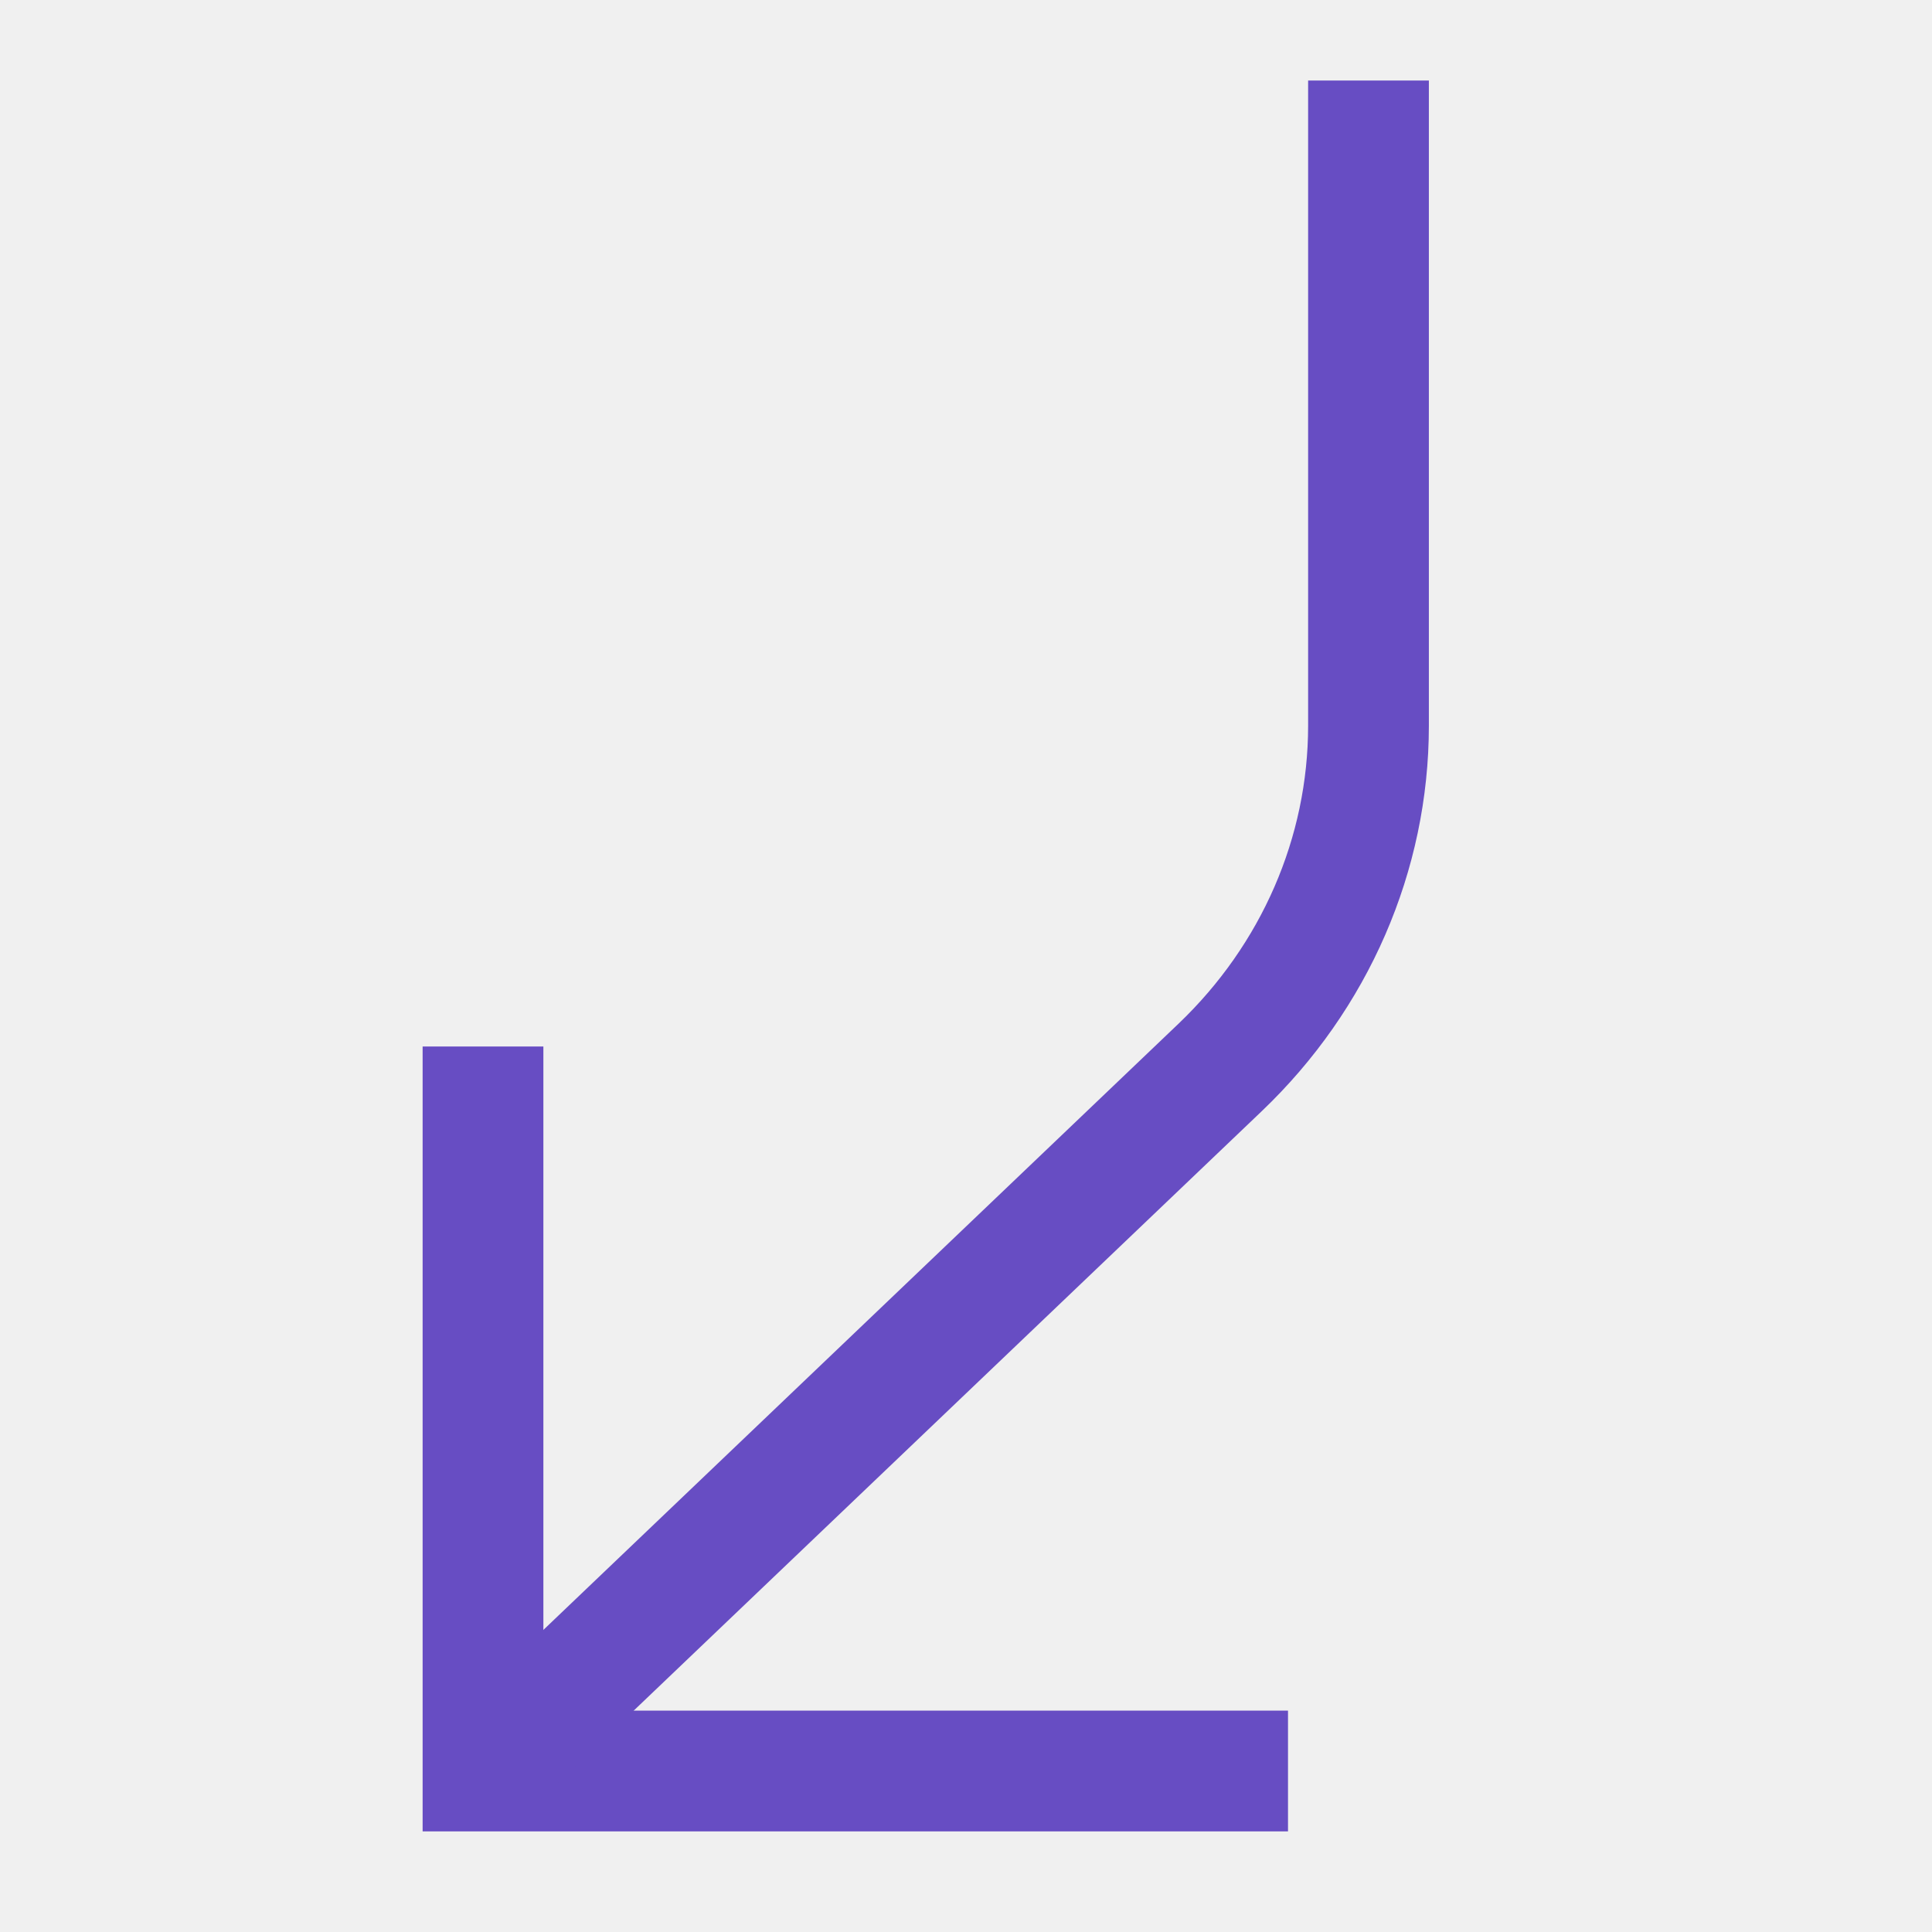
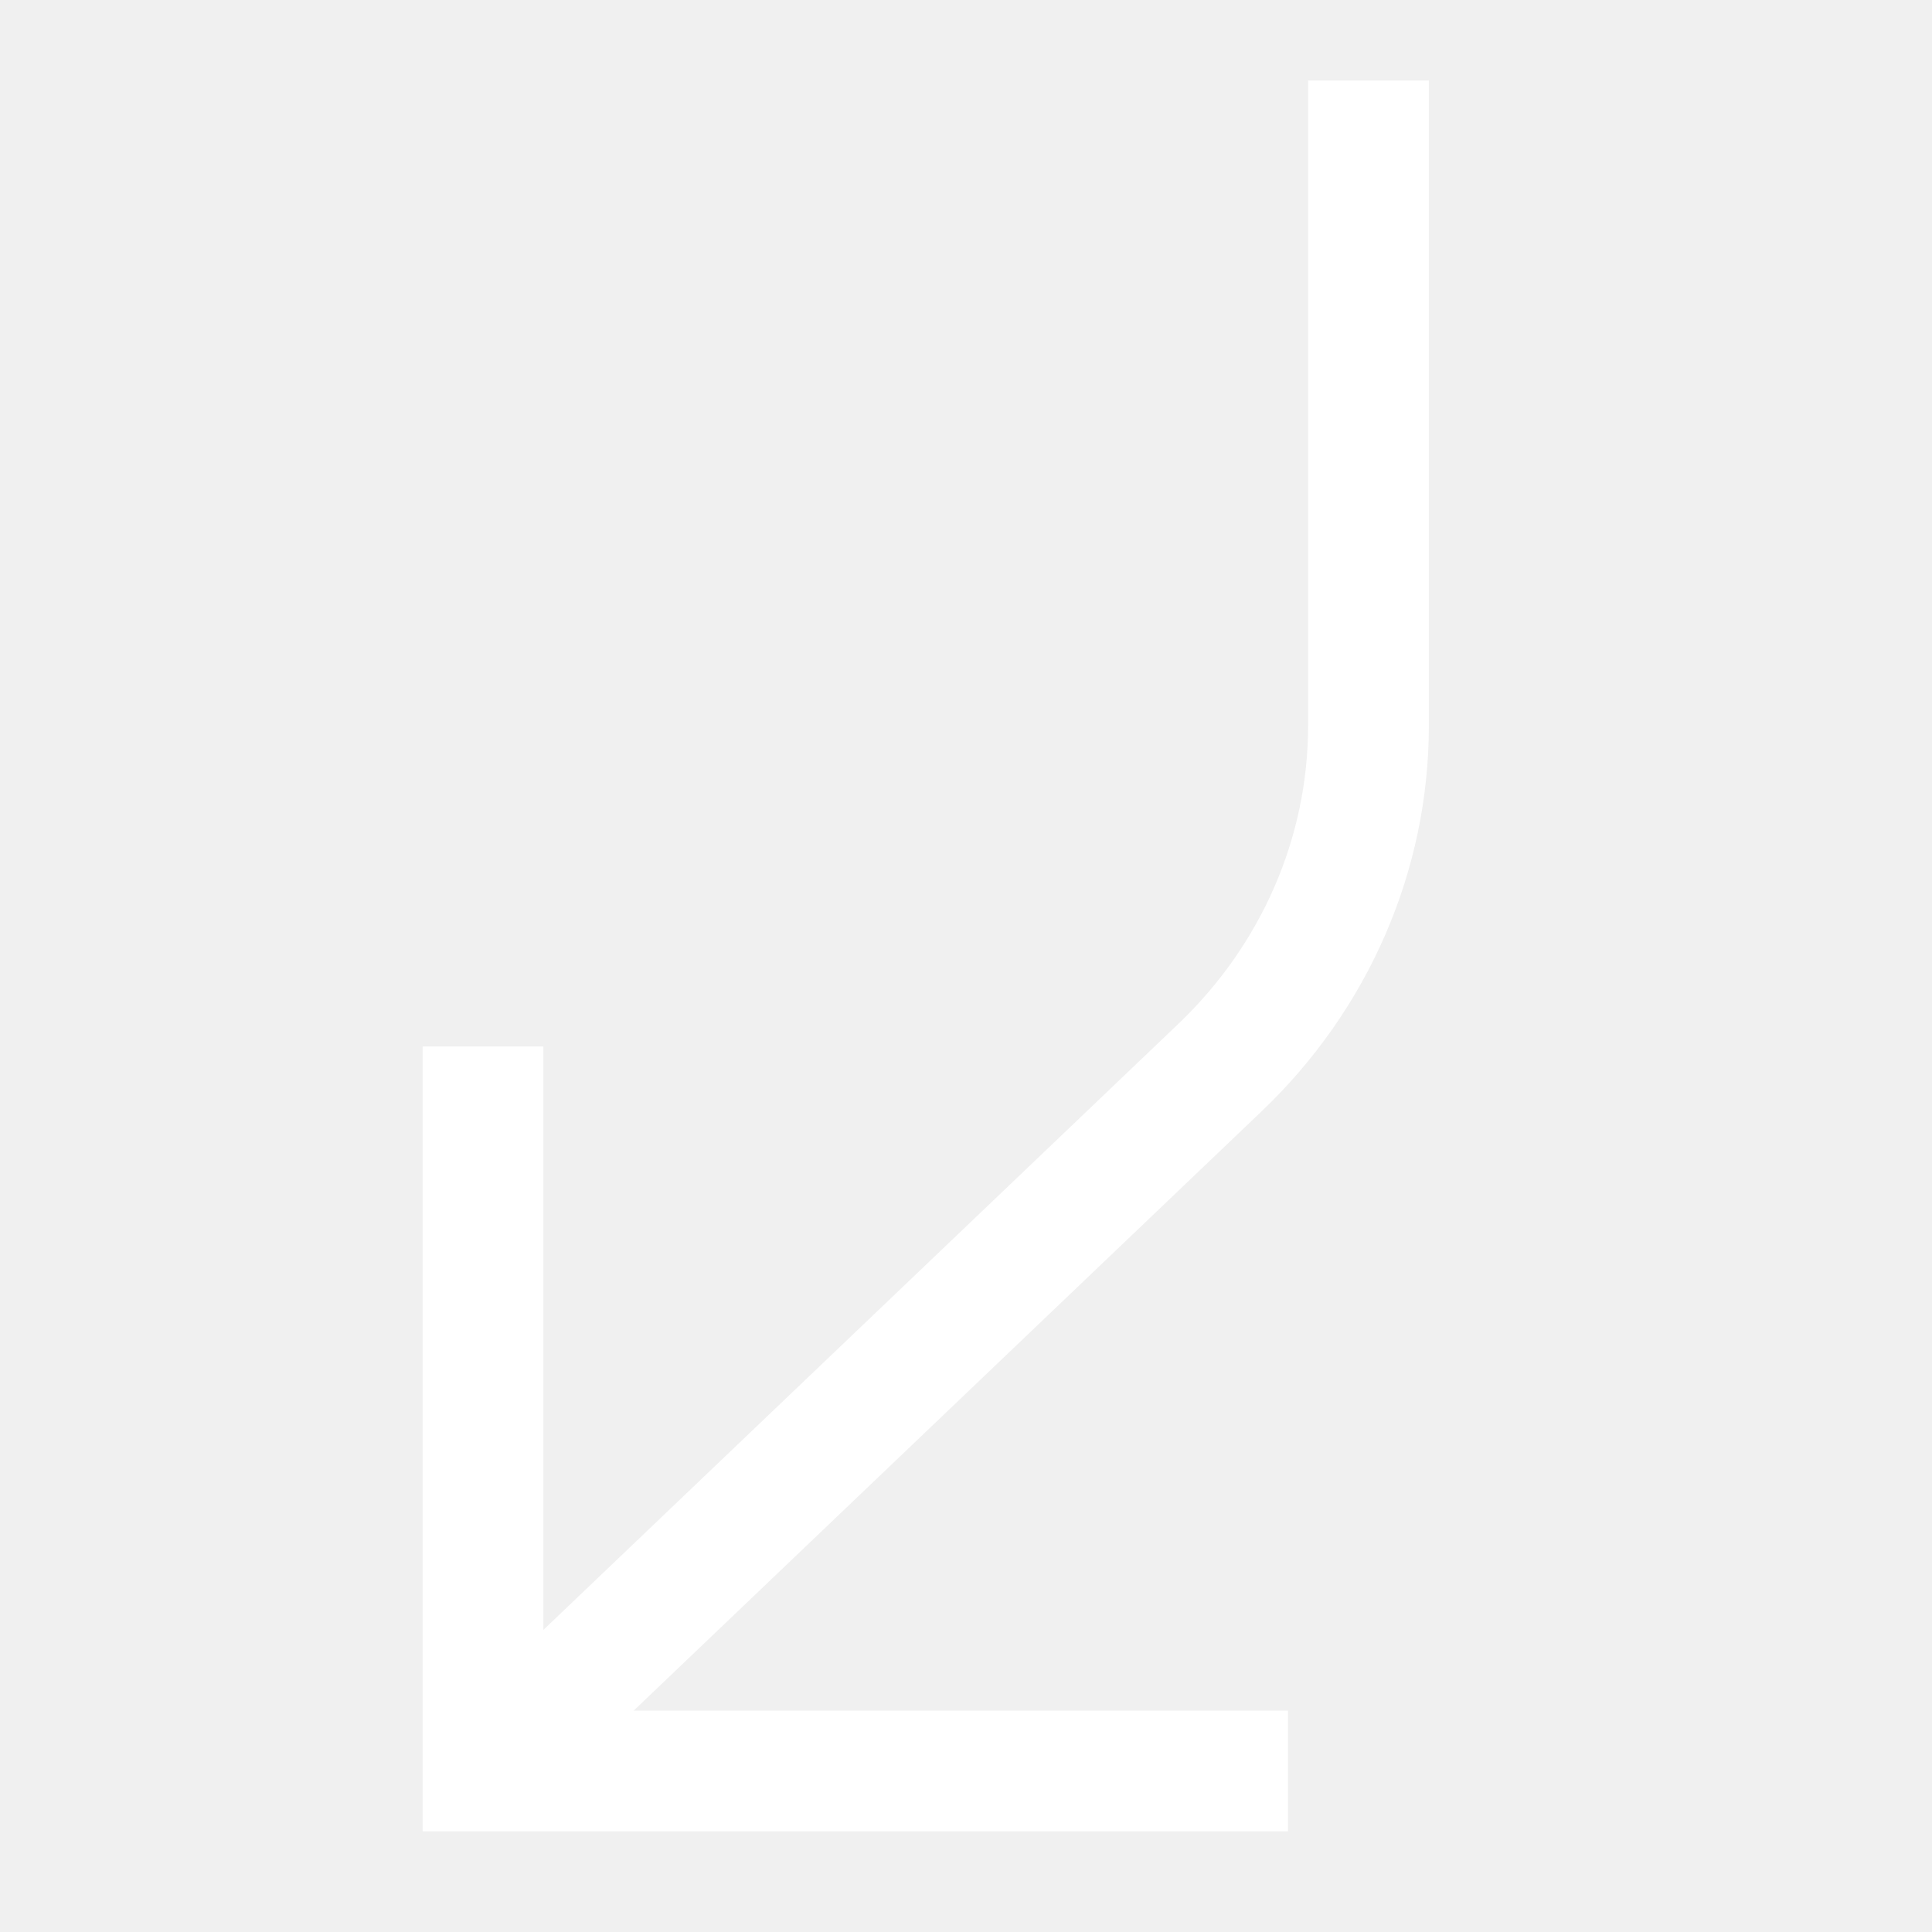
<svg xmlns="http://www.w3.org/2000/svg" width="24" height="24" viewBox="0 0 24 24" fill="none">
-   <path d="M16 22H6V13" stroke="#674DC3" stroke-width="1.5" stroke-miterlimit="10" />
-   <path d="M6 22L15.156 13.261C16.336 12.135 16.999 10.609 17 9.016V1" stroke="#674DC3" stroke-width="1.5" stroke-miterlimit="10" />
+   <path d="M16 22H6V13" stroke="#ffffff" stroke-width="1.5" stroke-miterlimit="10" />
+   <path d="M6 22L15.156 13.261C16.336 12.135 16.999 10.609 17 9.016V1" stroke="#ffffff" stroke-width="1.5" stroke-miterlimit="10" />
</svg>
